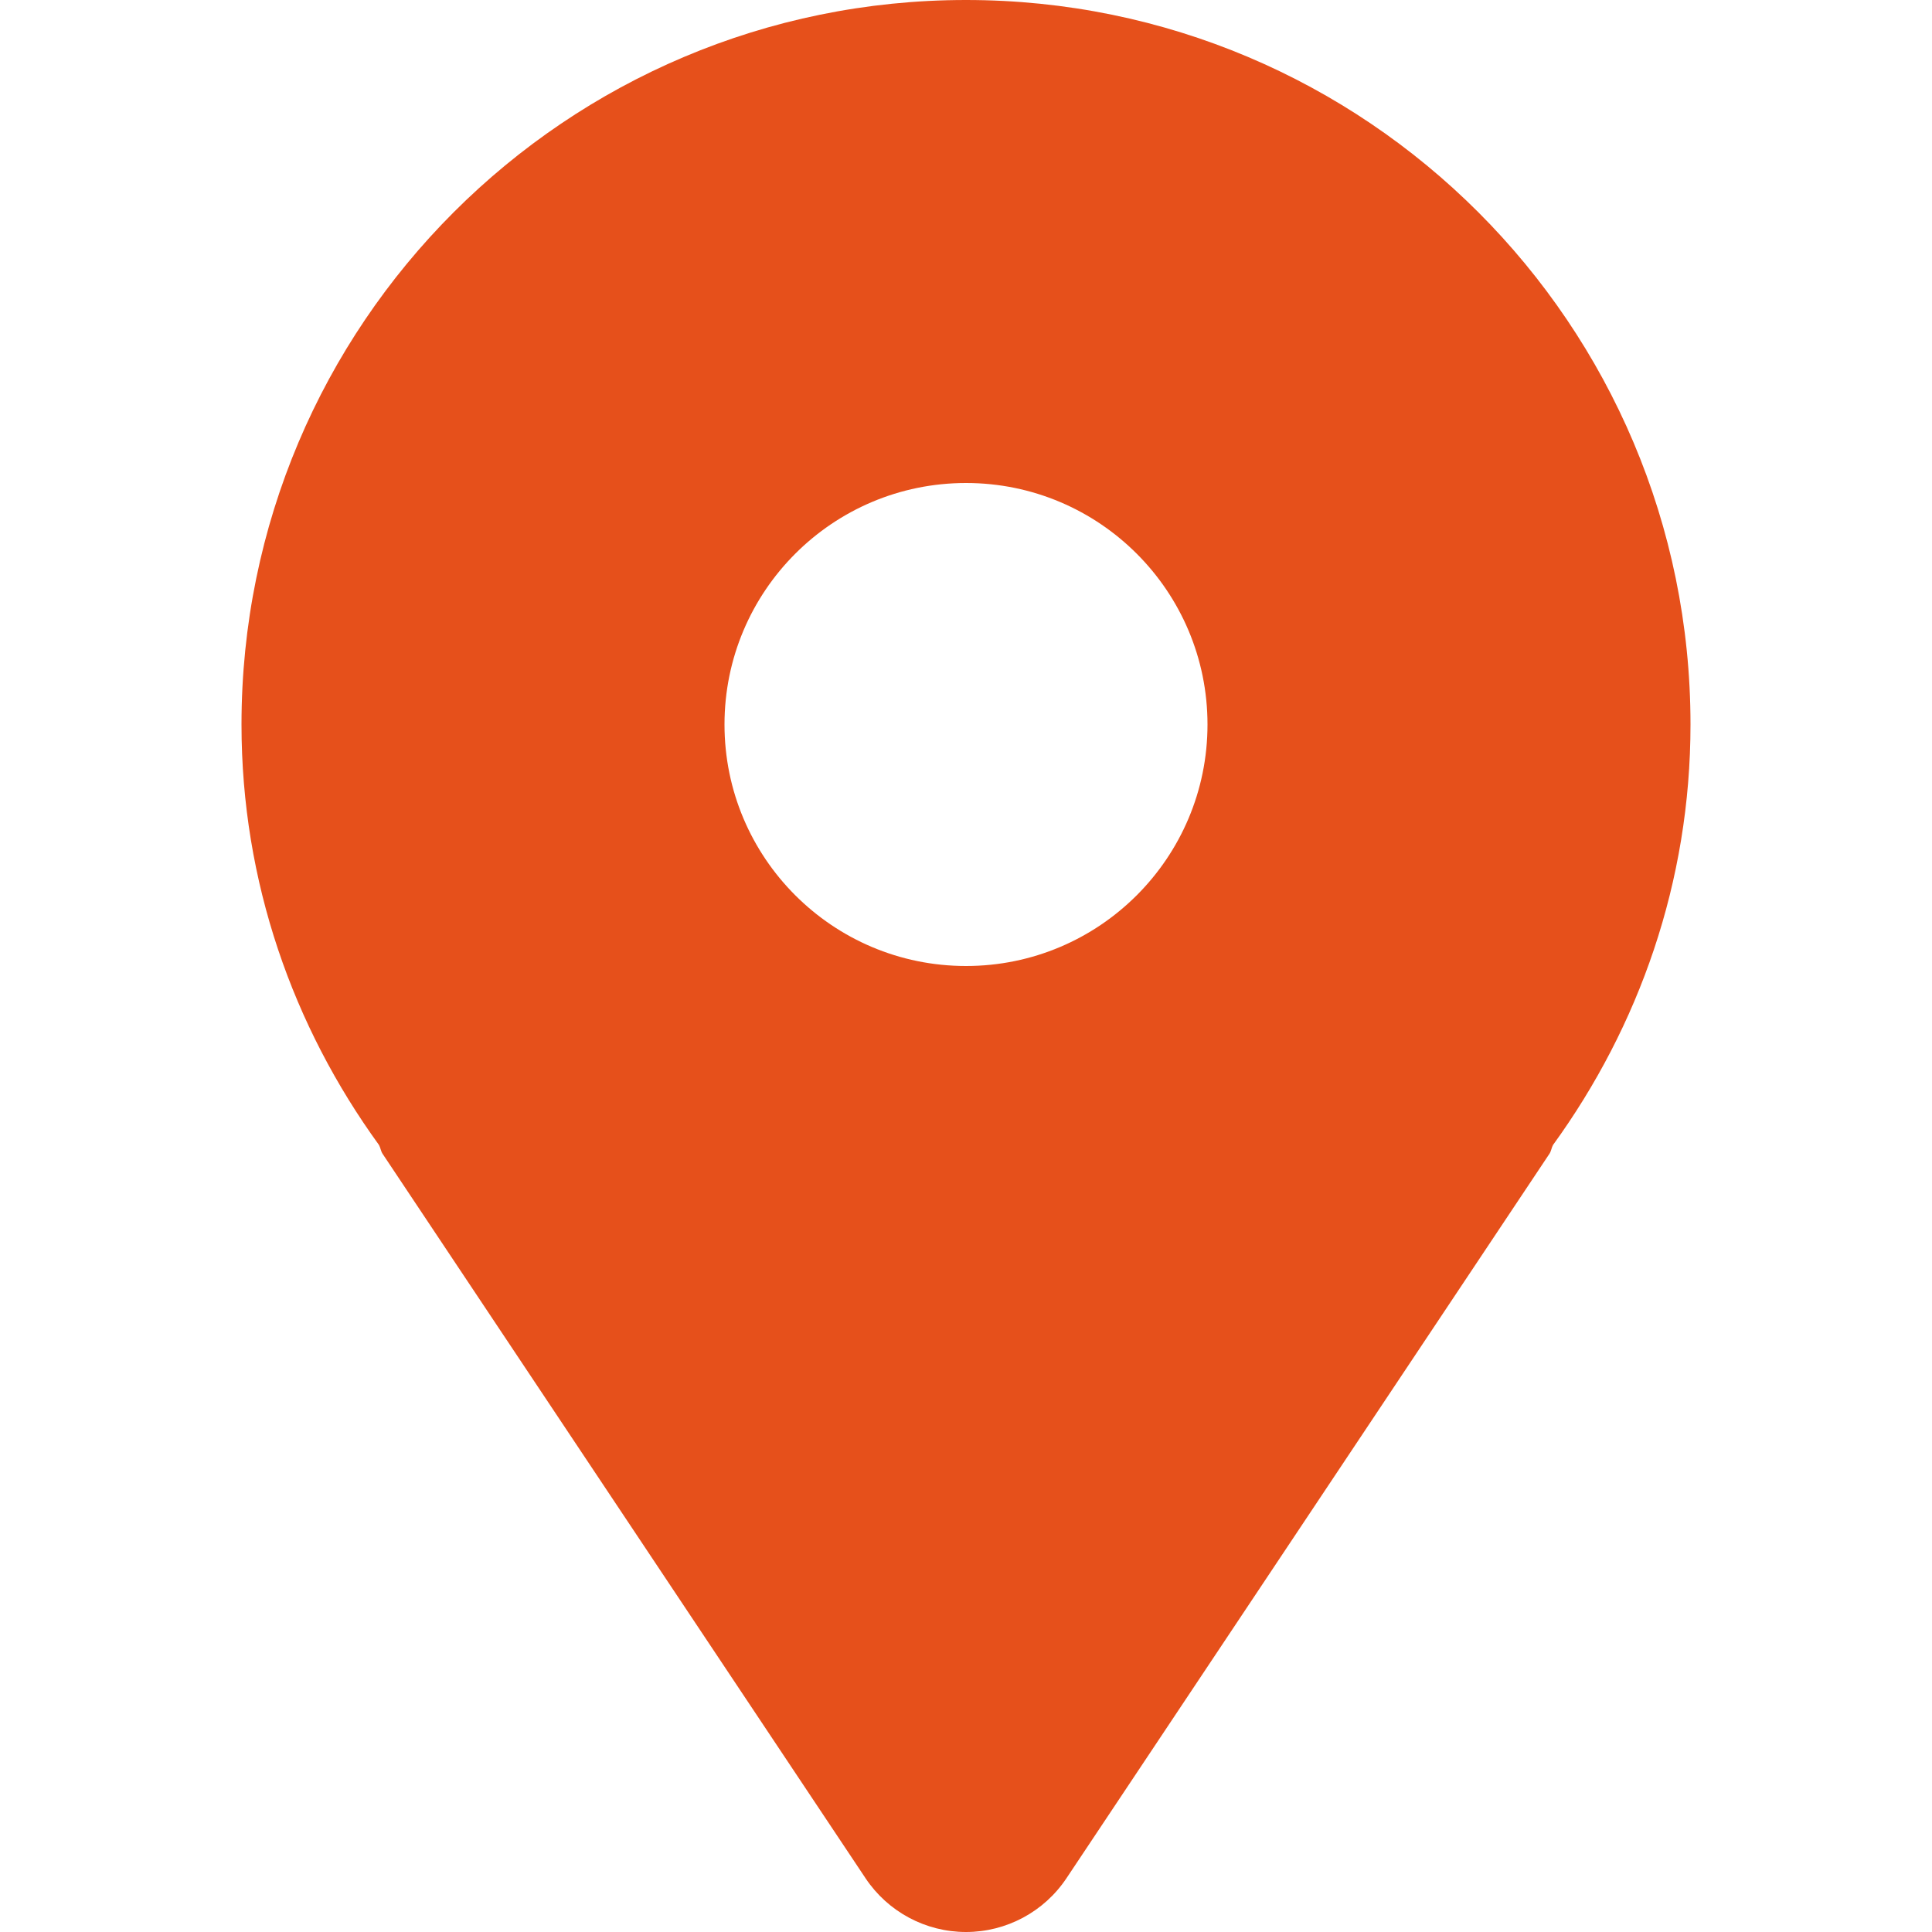
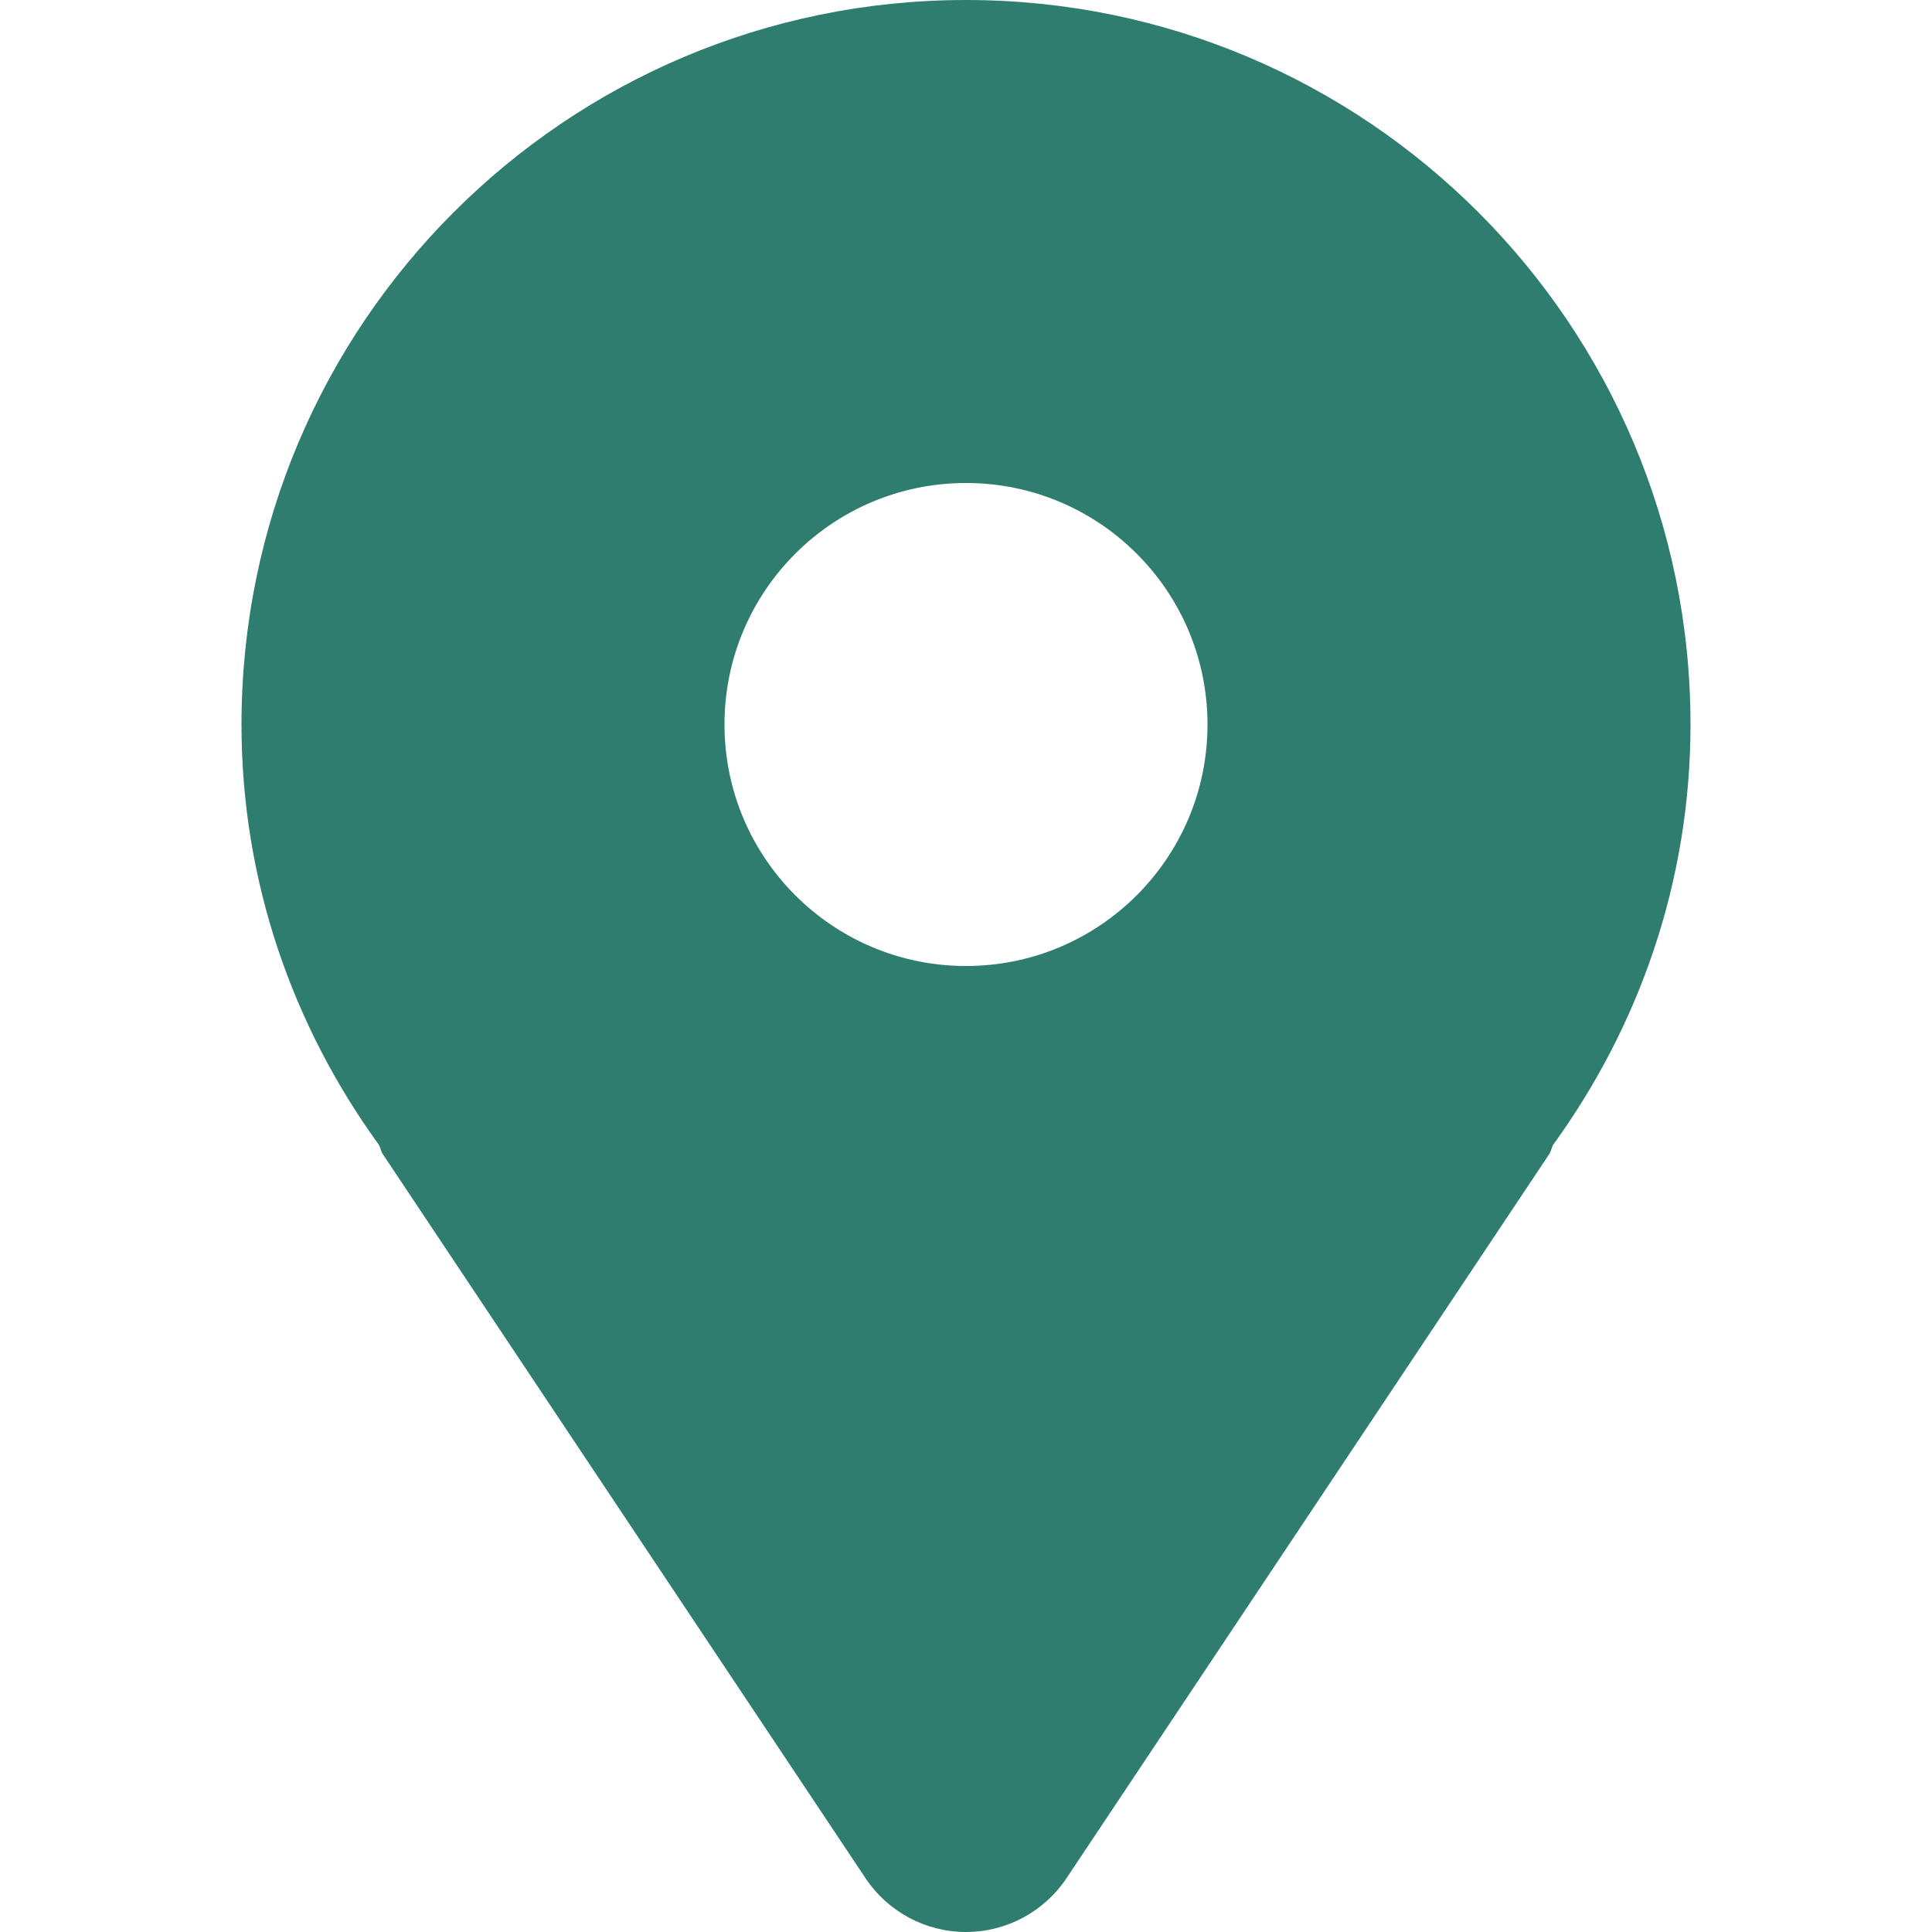
<svg xmlns="http://www.w3.org/2000/svg" version="1.0" id="Layer_1" width="800px" height="800px" viewBox="0 0 64 64" enable-background="new 0 0 64 64" xml:space="preserve" fill="#000000">
  <g id="SVGRepo_bgCarrier" stroke-width="0" />
  <g id="SVGRepo_tracerCarrier" stroke-linecap="round" stroke-linejoin="round" />
  <g id="SVGRepo_iconCarrier">
-     <path fill="#E6501B" d="M32,0C18.746,0,8,10.746,8,24c0,5.219,1.711,10.008,4.555,13.93c0.051,0.094,0.059,0.199,0.117,0.289l16,24 C29.414,63.332,30.664,64,32,64s2.586-0.668,3.328-1.781l16-24c0.059-0.09,0.066-0.195,0.117-0.289C54.289,34.008,56,29.219,56,24 C56,10.746,45.254,0,32,0z M32,32c-4.418,0-8-3.582-8-8s3.582-8,8-8s8,3.582,8,8S36.418,32,32,32z" />
+     <path fill="#2F7D6E" d="M32,0C18.746,0,8,10.746,8,24c0,5.219,1.711,10.008,4.555,13.93c0.051,0.094,0.059,0.199,0.117,0.289l16,24 C29.414,63.332,30.664,64,32,64s2.586-0.668,3.328-1.781l16-24c0.059-0.09,0.066-0.195,0.117-0.289C54.289,34.008,56,29.219,56,24 C56,10.746,45.254,0,32,0z M32,32c-4.418,0-8-3.582-8-8s3.582-8,8-8s8,3.582,8,8S36.418,32,32,32z" />
  </g>
</svg>
